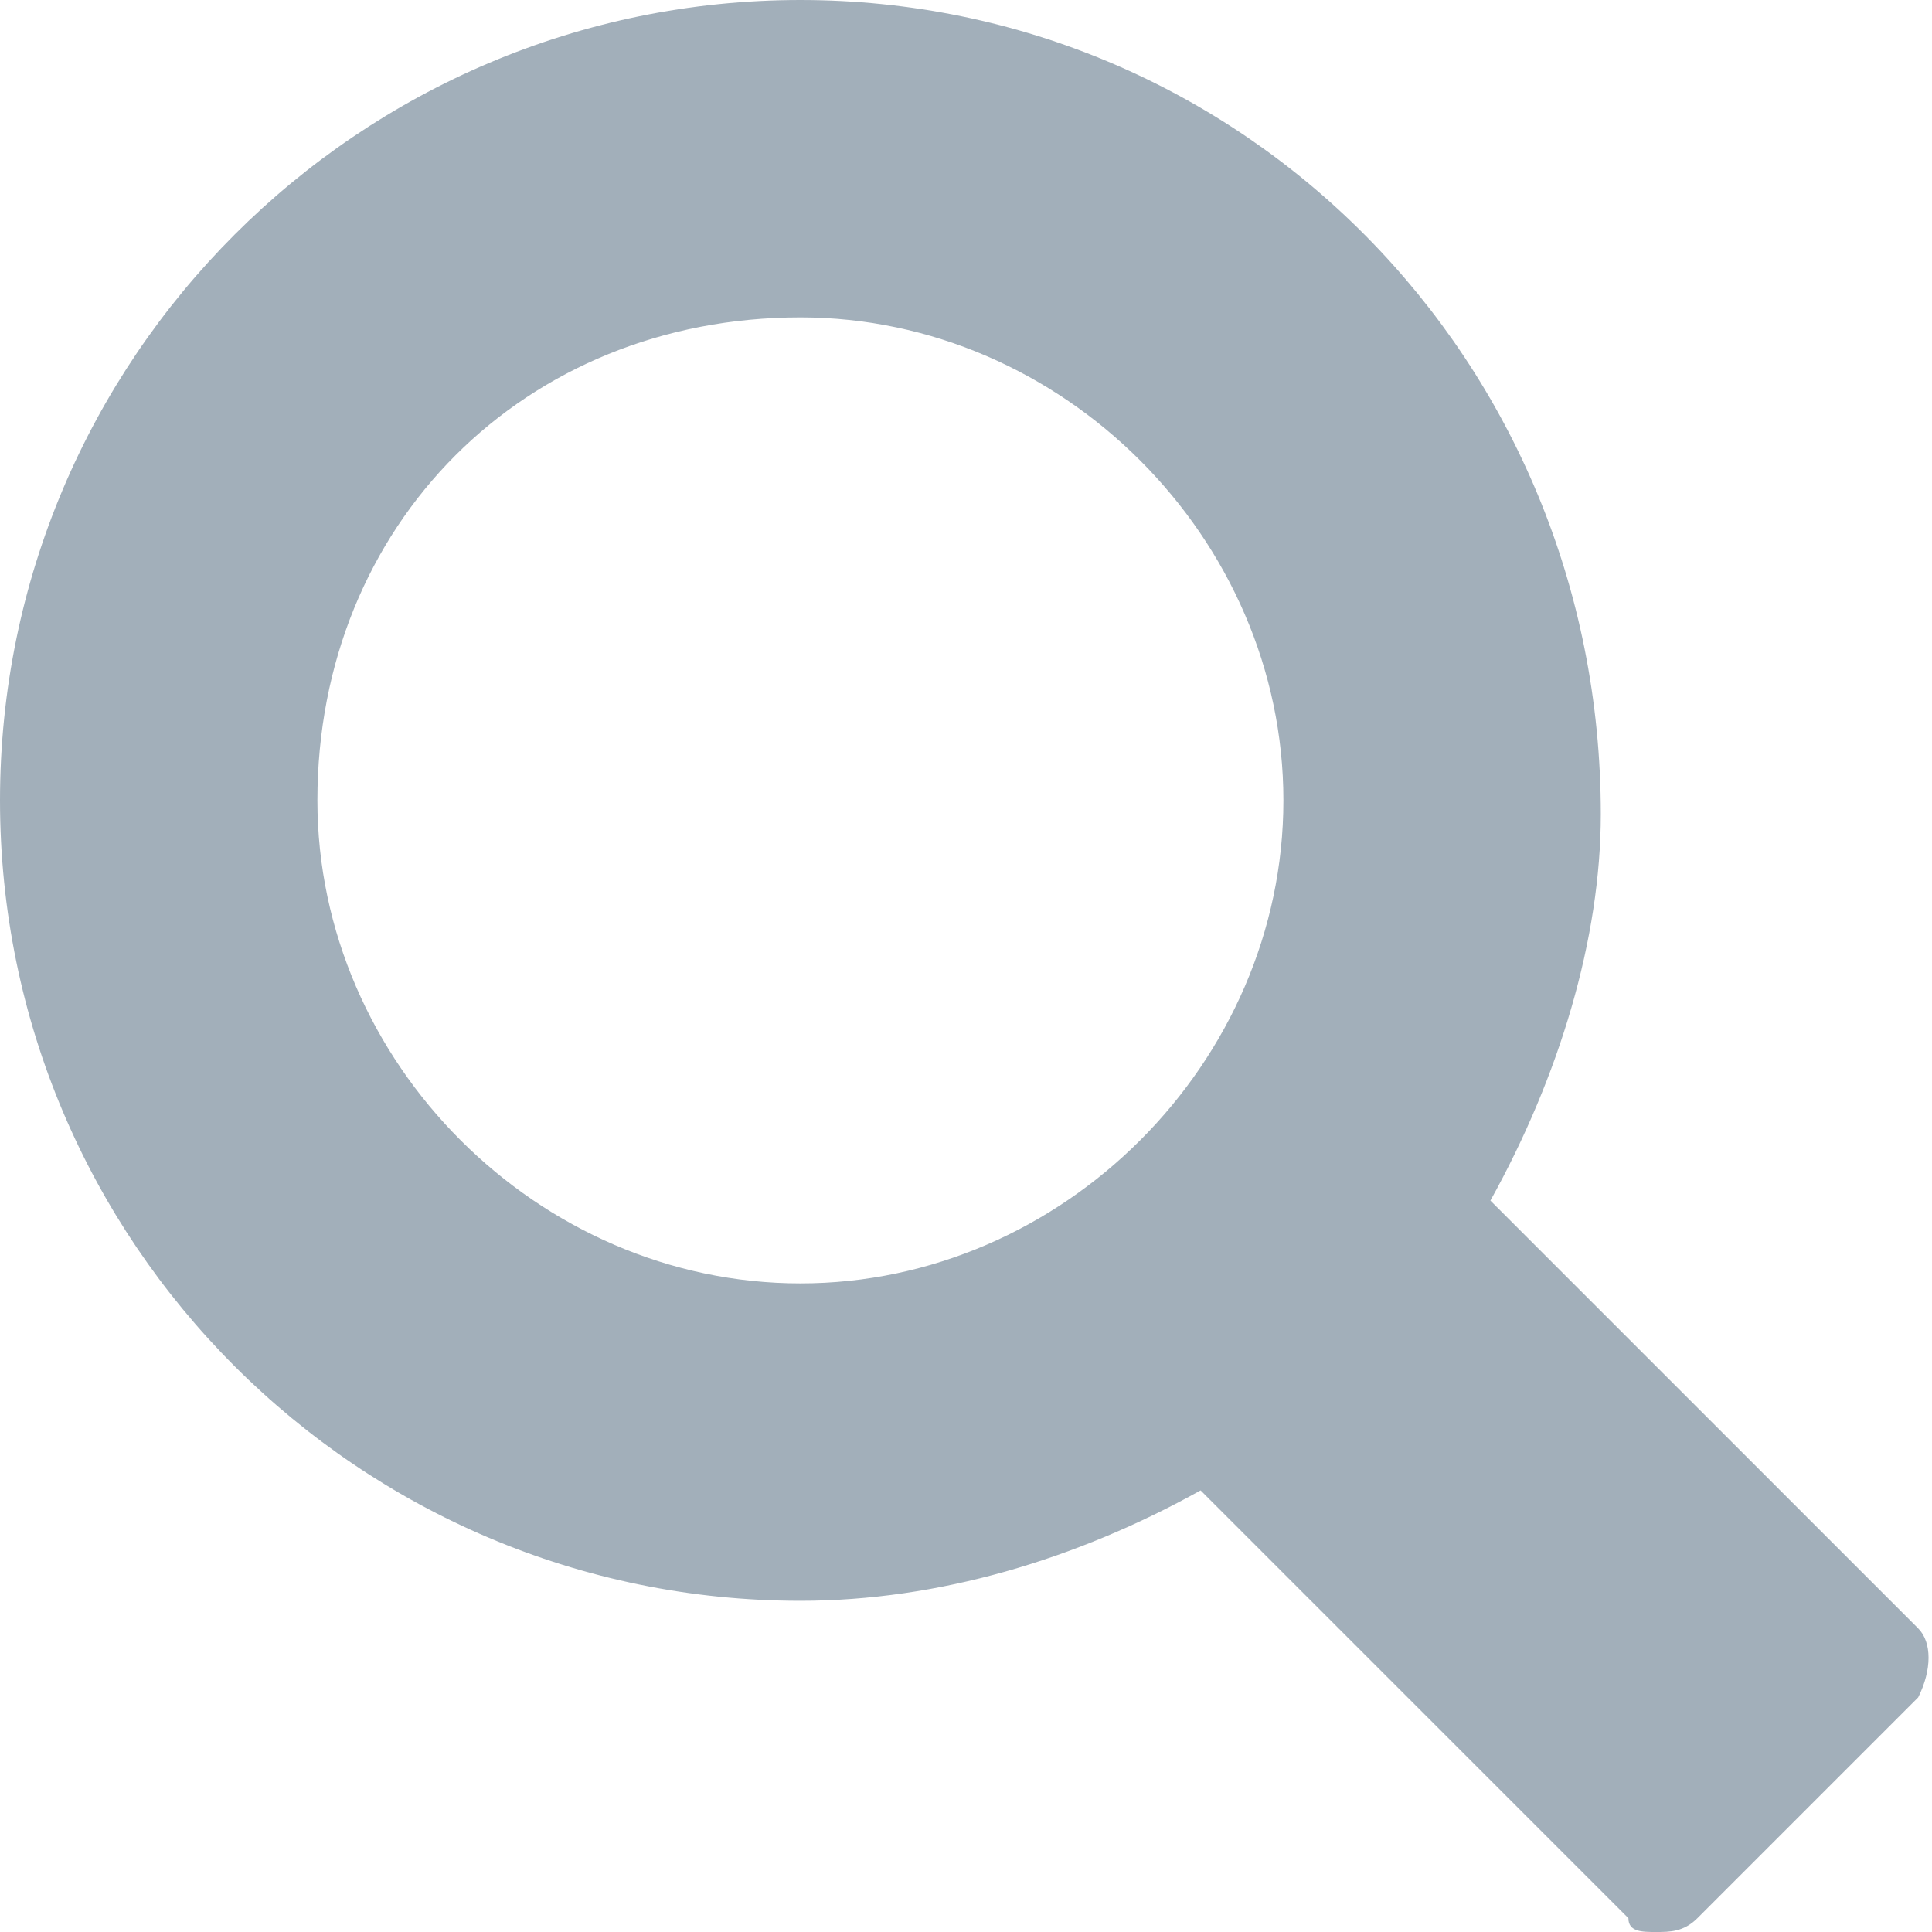
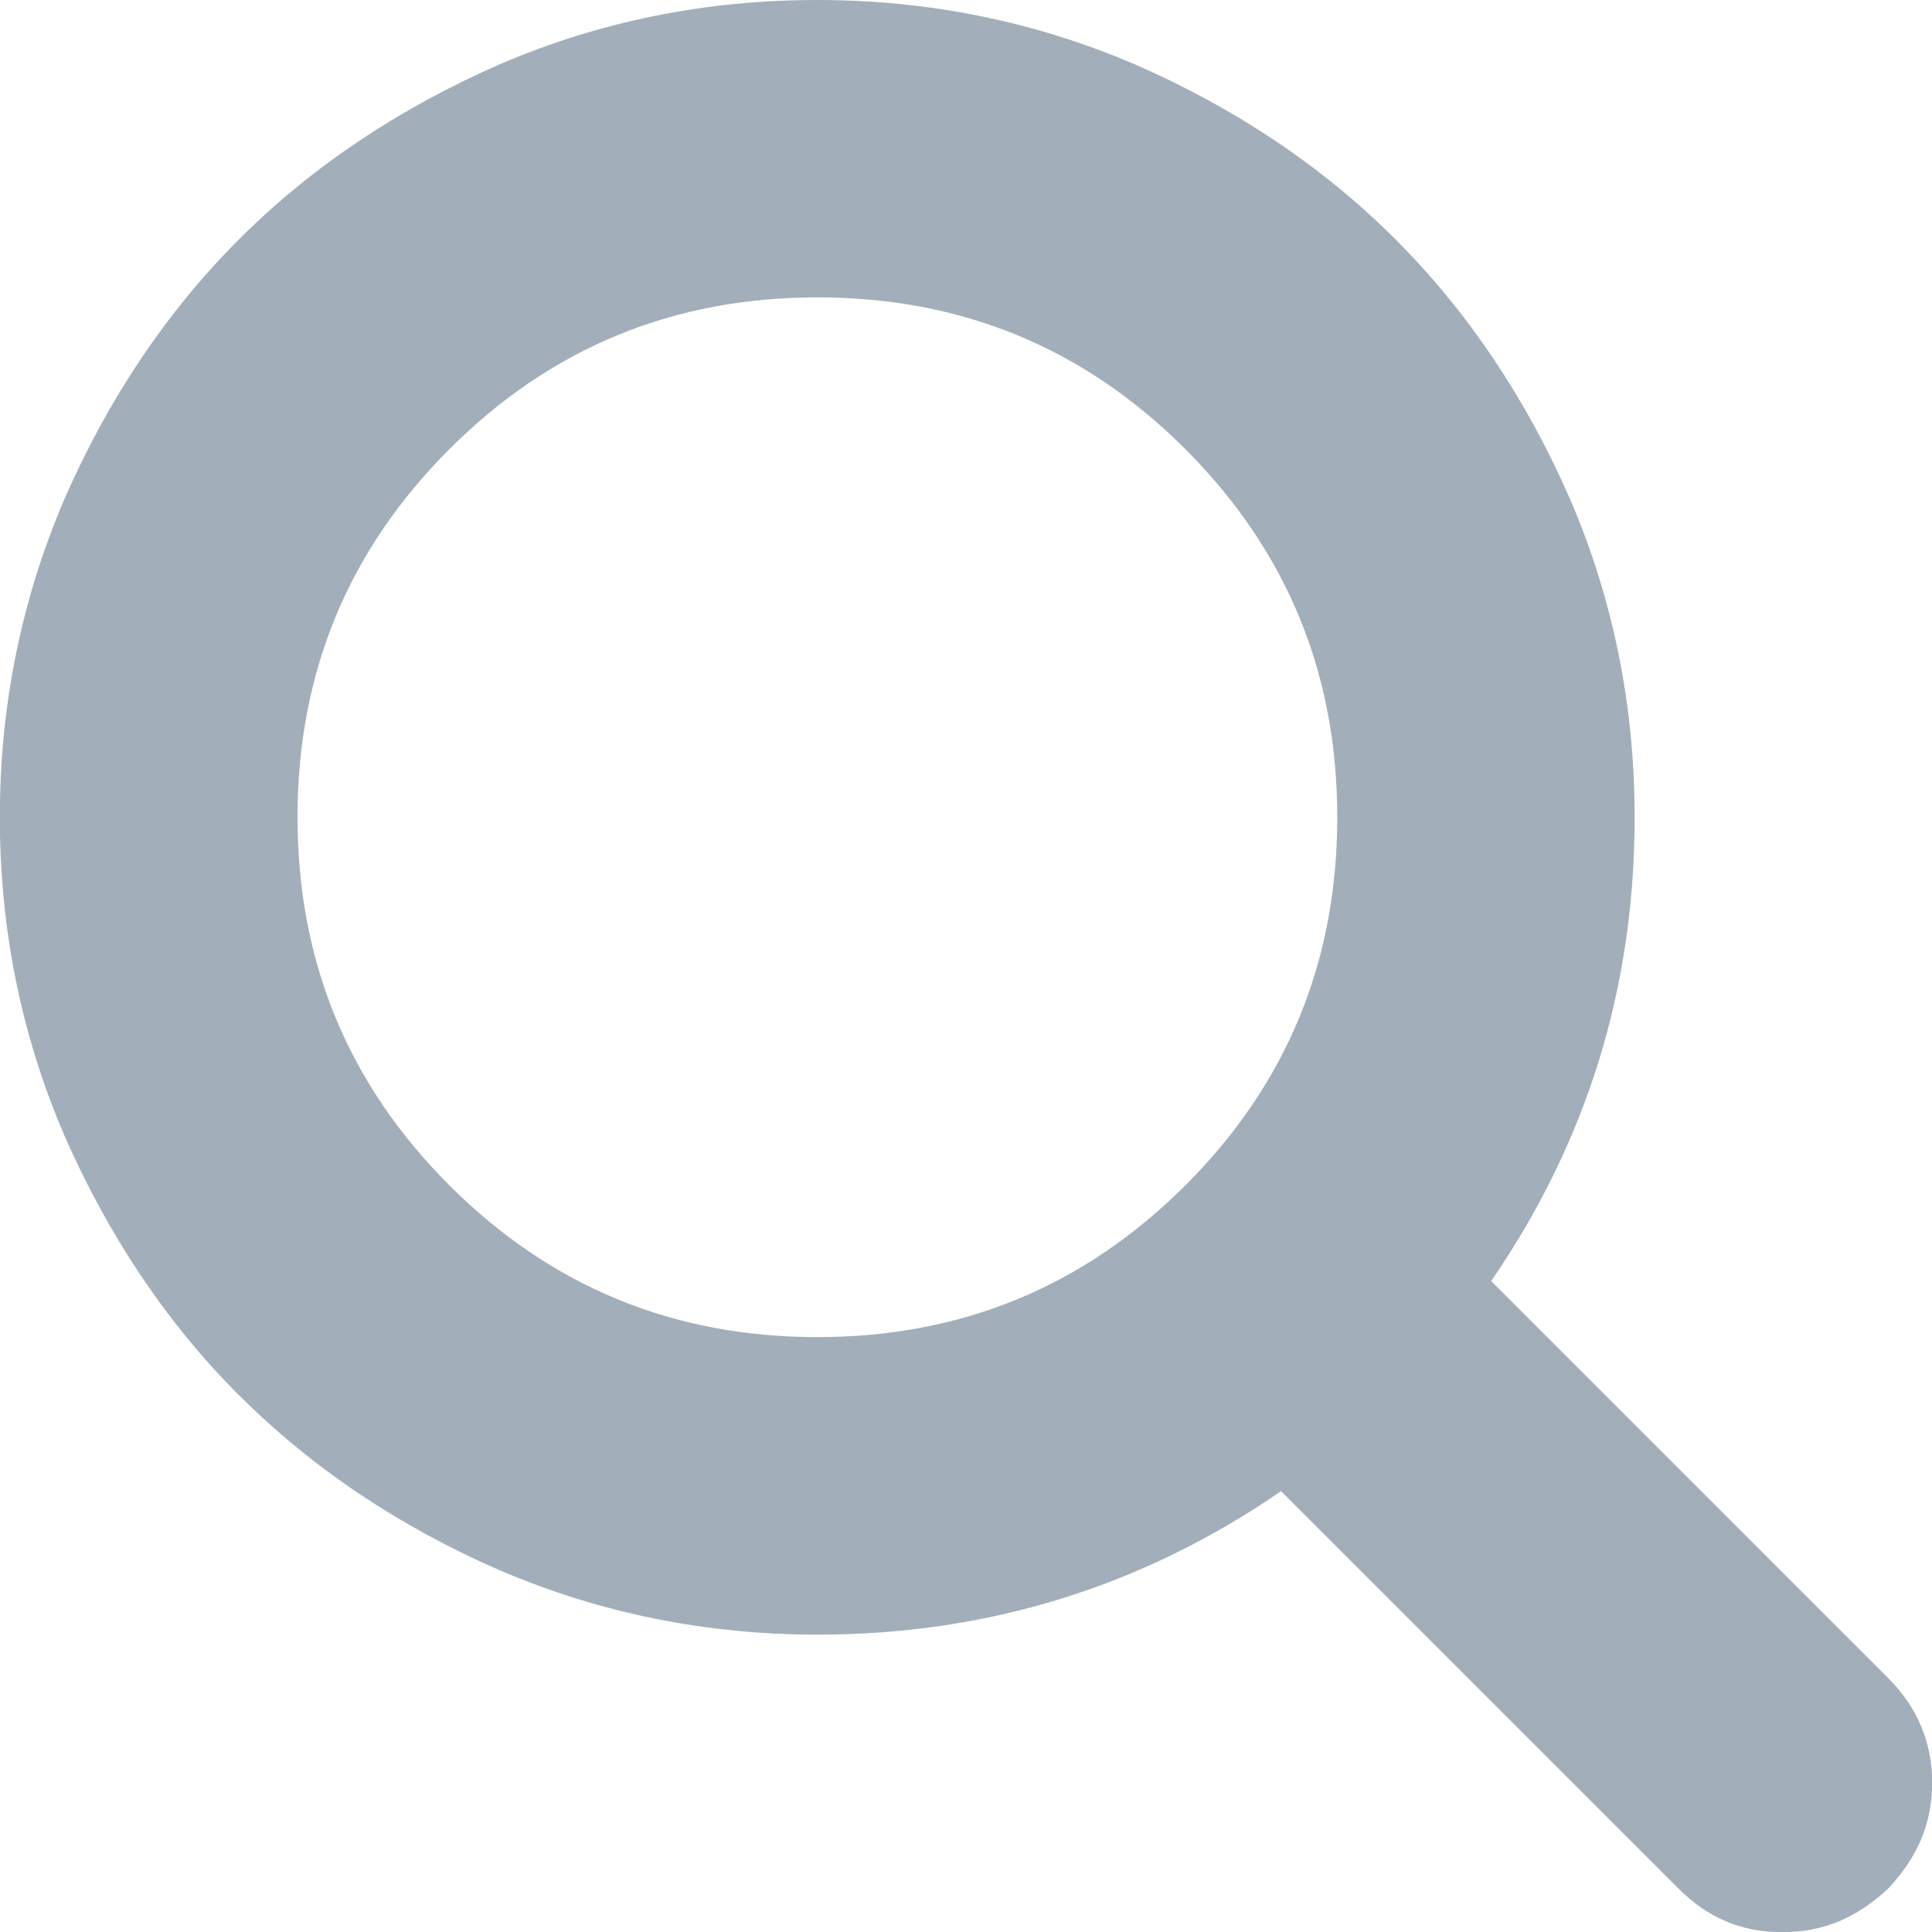
- <svg xmlns="http://www.w3.org/2000/svg" width="14" height="14" viewBox="0 0 14 14">
-   <path d="M13.9 11.8l-3.1-3.1c.5-.9.8-1.9.8-2.8 0-3.3-2.6-5.9-5.8-5.9-3.2 0-5.8 2.6-5.8 5.8 0 3.2 2.6 5.8 5.8 5.8 1 0 2-.3 2.9-.8l3.1 3.1c0 .1.1.1.2.1s.2 0 .3-.1l1.6-1.6c.1-.2.1-.4 0-.5zm-8.1-9.5c1.9 0 3.5 1.6 3.5 3.5s-1.6 3.5-3.5 3.5-3.5-1.6-3.5-3.5c0-2 1.5-3.5 3.5-3.5z" fill="#A2AFBA" />
+ <svg xmlns="http://www.w3.org/2000/svg" width="12" height="12" viewBox="0 0 12 12">
+   <path d="M1.486 8.667c.452.452.994.814 1.615 1.085.632.271 1.291.401 1.976.401 1.059 0 2.015-.297 2.88-.891l2.467 2.467c.181.181.388.272.646.272s.466-.091.659-.272c.181-.194.272-.401.272-.659 0-.245-.091-.465-.272-.646l-2.467-2.467c.594-.865.891-1.821.891-2.88 0-.685-.129-1.344-.401-1.977-.271-.62-.633-1.162-1.085-1.614-.452-.452-.995-.814-1.615-1.085-.633-.271-1.292-.401-1.976-.401-.685 0-1.344.129-1.976.401-.62.272-1.163.633-1.615 1.085-.452.452-.814.994-1.085 1.614-.271.633-.401 1.292-.401 1.977 0 .684.129 1.343.401 1.976.272.62.633 1.162 1.085 1.614zm3.591-6.82c.891 0 1.653.31 2.286.943.632.633.943 1.395.943 2.286s-.31 1.653-.943 2.286c-.633.632-1.395.943-2.286.943s-1.653-.31-2.286-.943-.943-1.395-.943-2.286.31-1.653.943-2.286 1.395-.943 2.286-.943z" fill="#A2AFBA" />
</svg>
